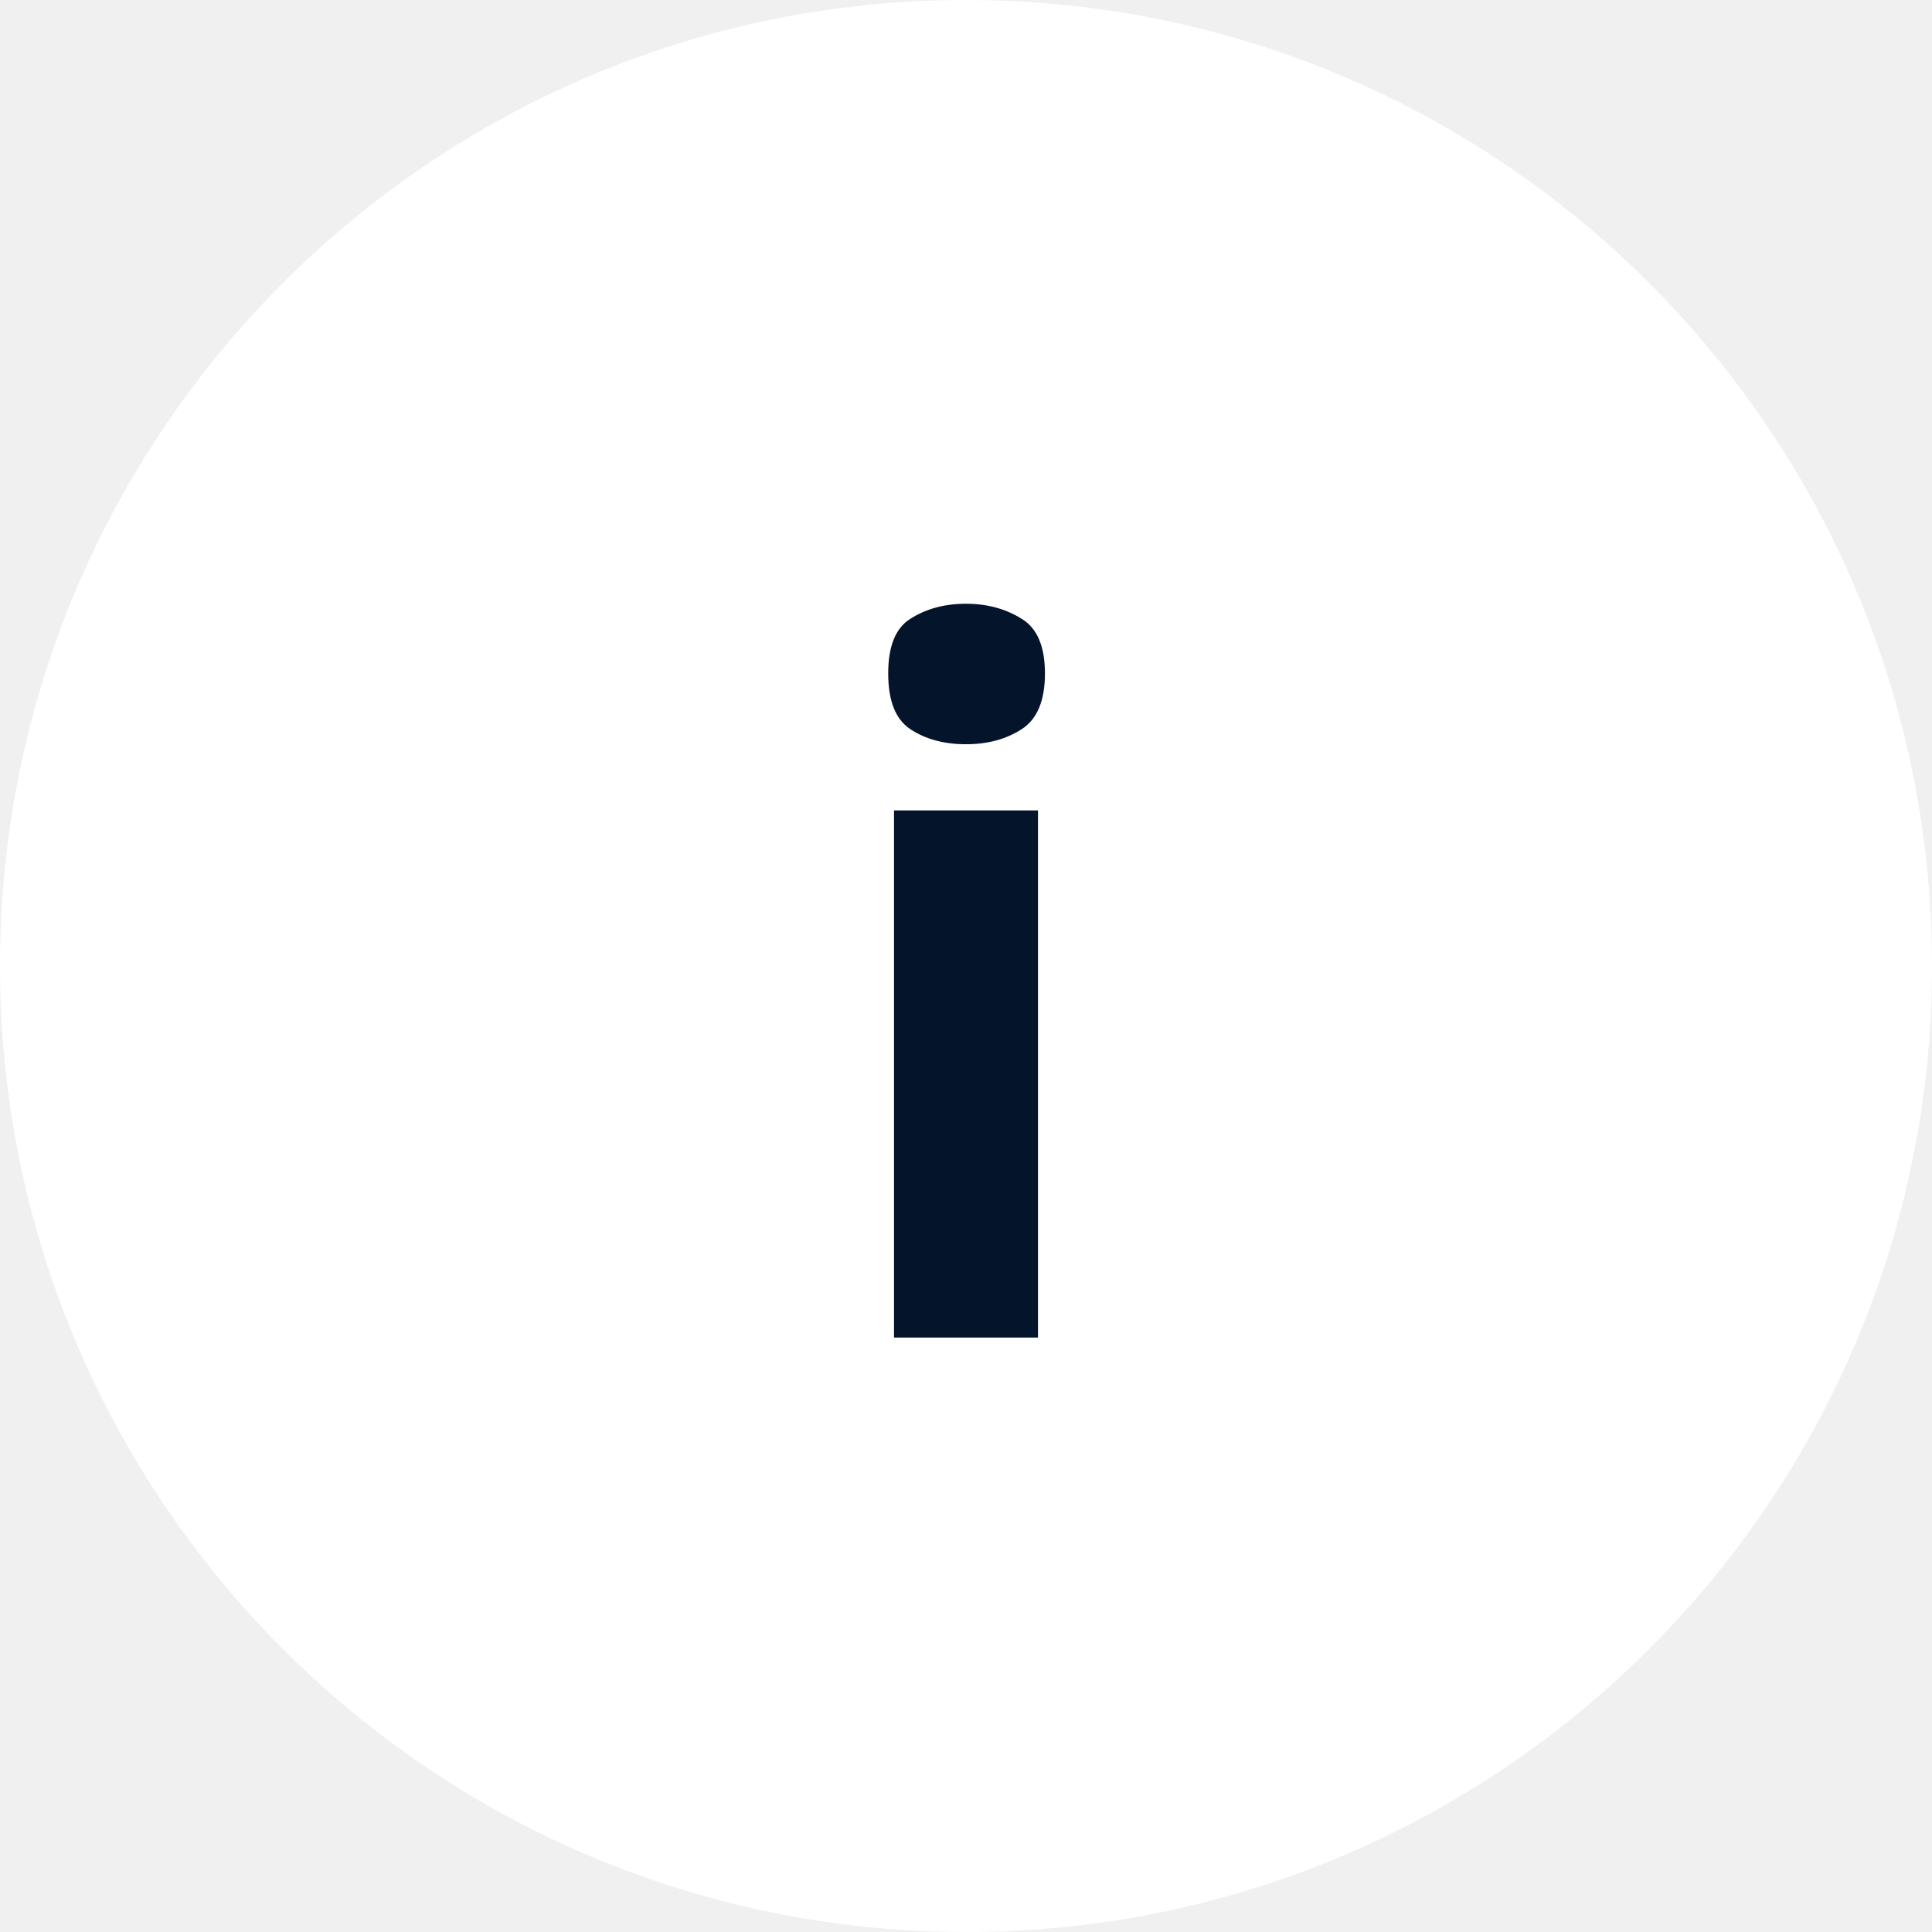
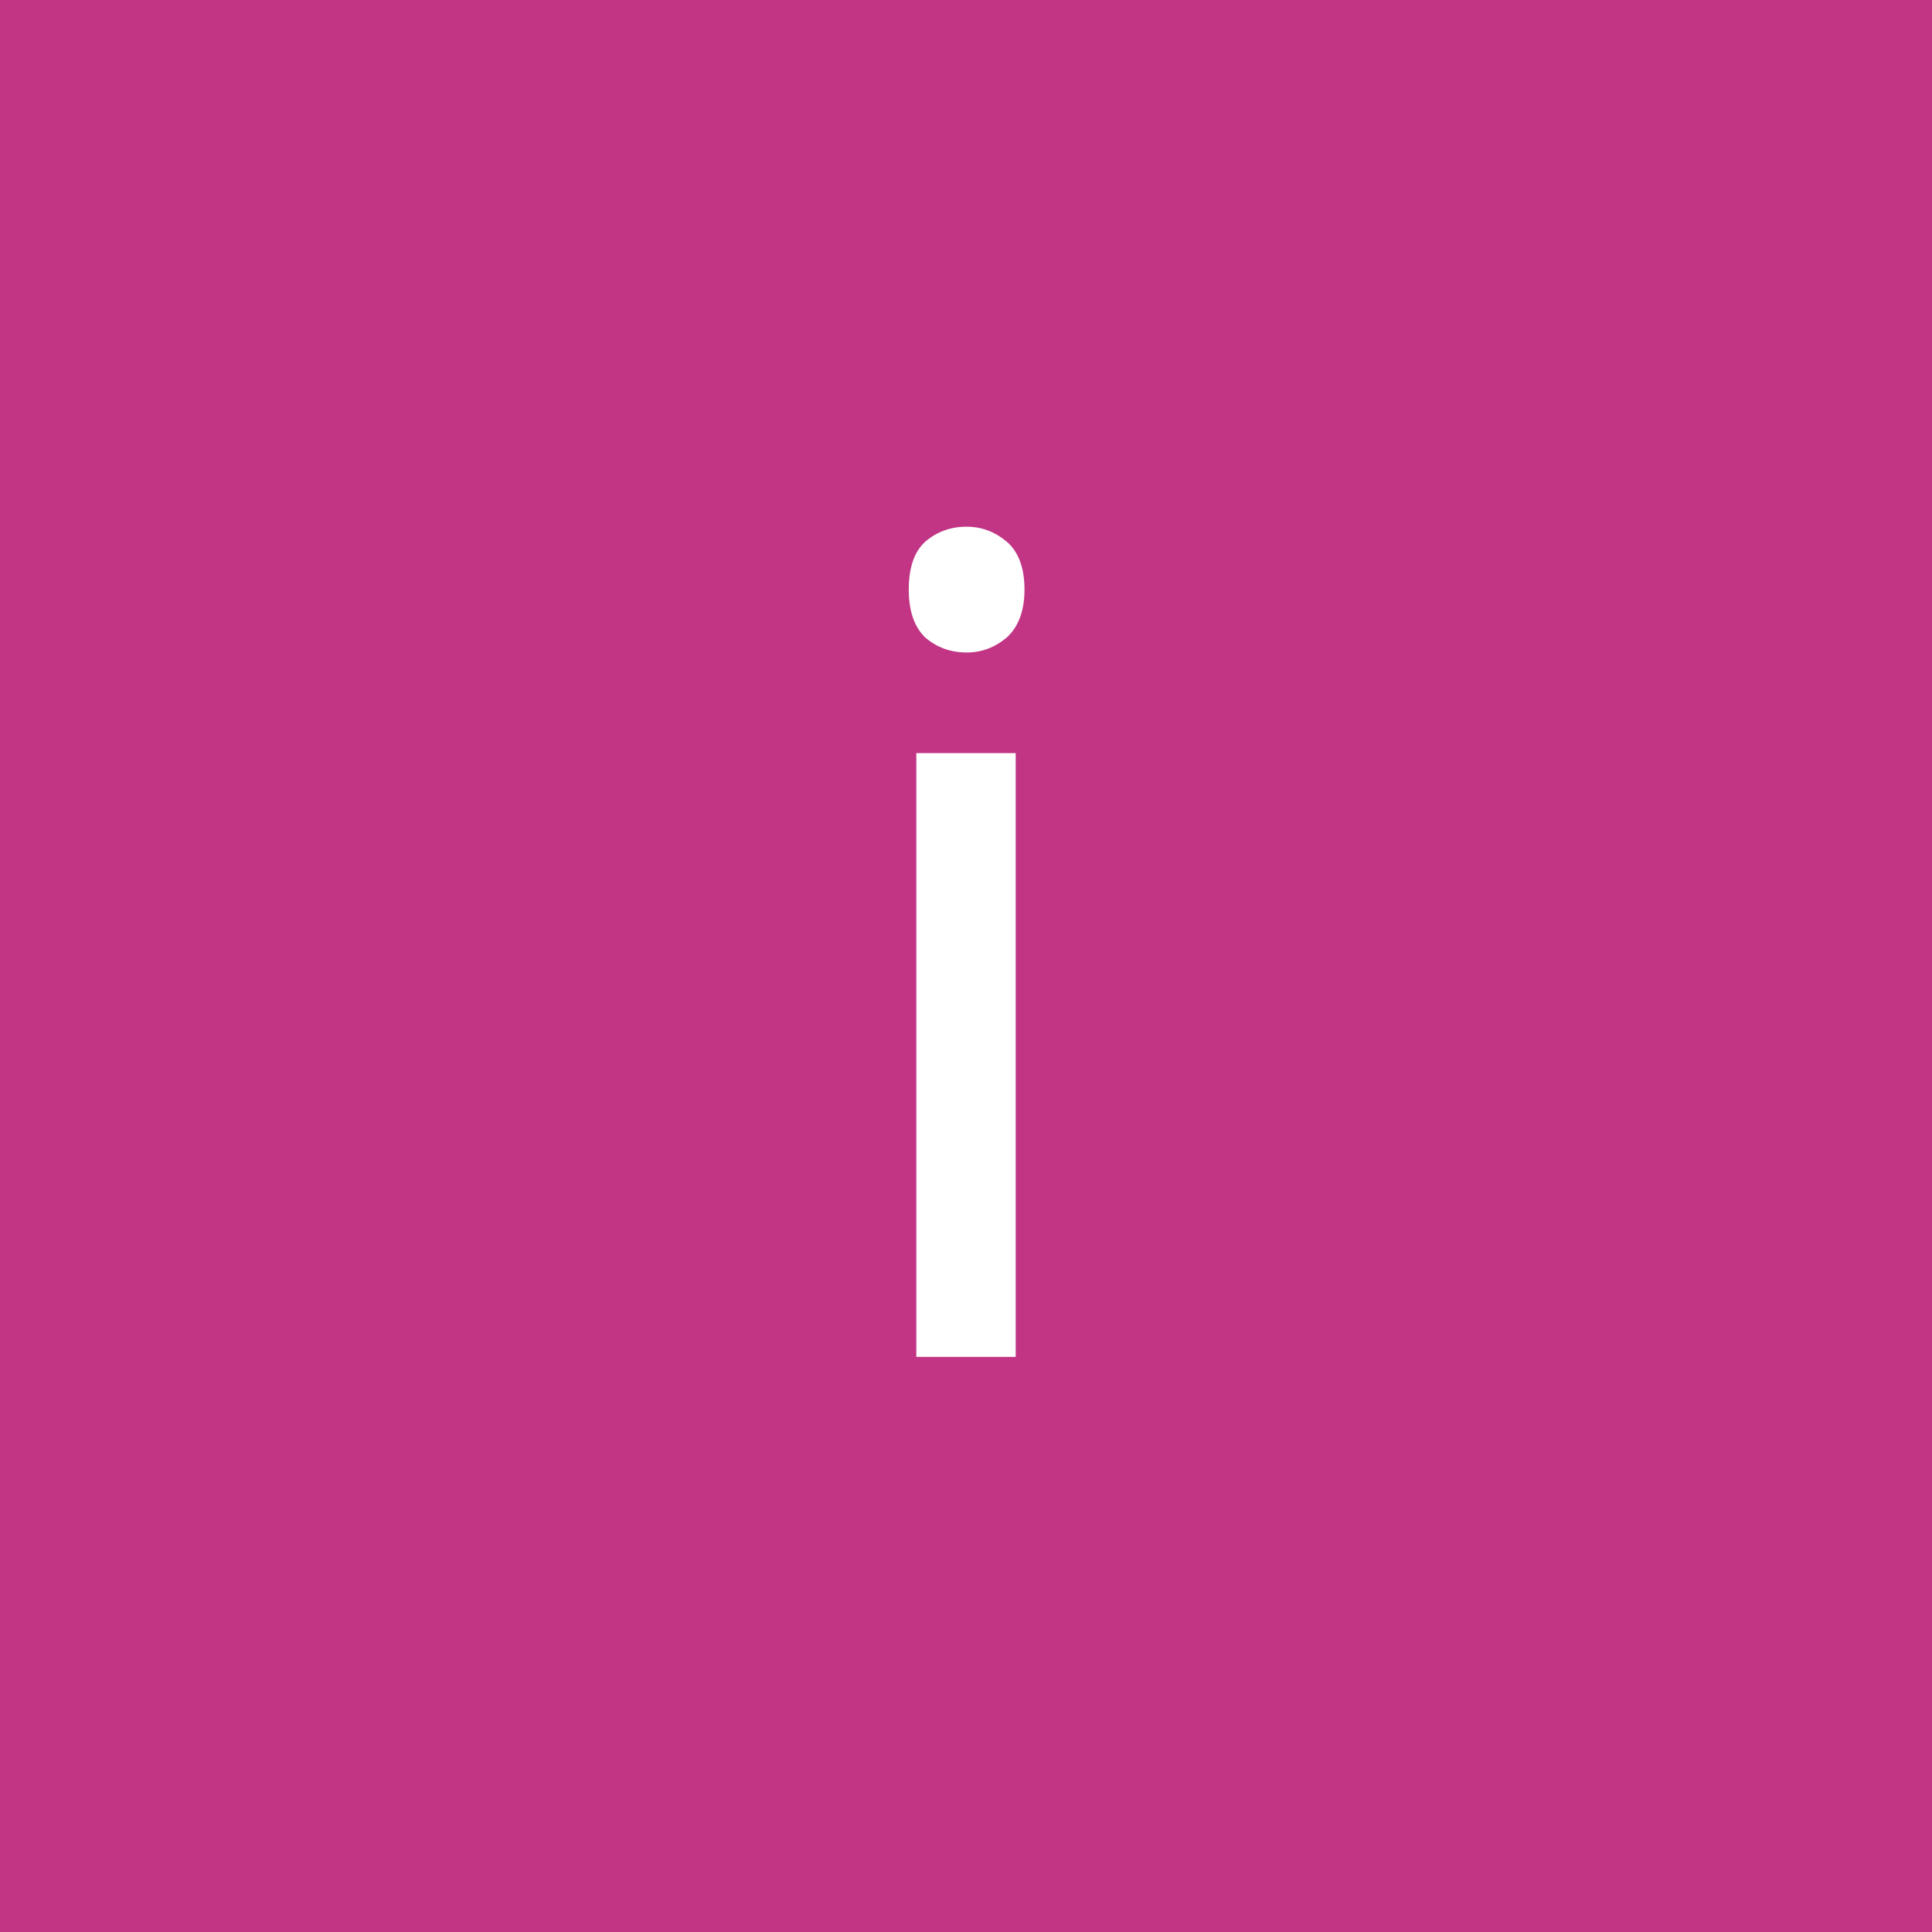
- <svg xmlns="http://www.w3.org/2000/svg" viewBox="0 0 26 26">
-   <circle cx="13" cy="13" r="13" fill="#fff" />
-   <text x="13" y="18" font-size="13" font-family="sans-serif" font-weight="700" text-anchor="middle" fill="#04142a">i</text>
+ <svg xmlns="http://www.w3.org/2000/svg" width="24" height="24">
+   <rect width="100%" height="100%" fill="#c13584" />
+   <text x="50%" y="50%" fill="#fff" font-family="sans-serif" font-size="14" text-anchor="middle" dominant-baseline="middle">i</text>
</svg>
